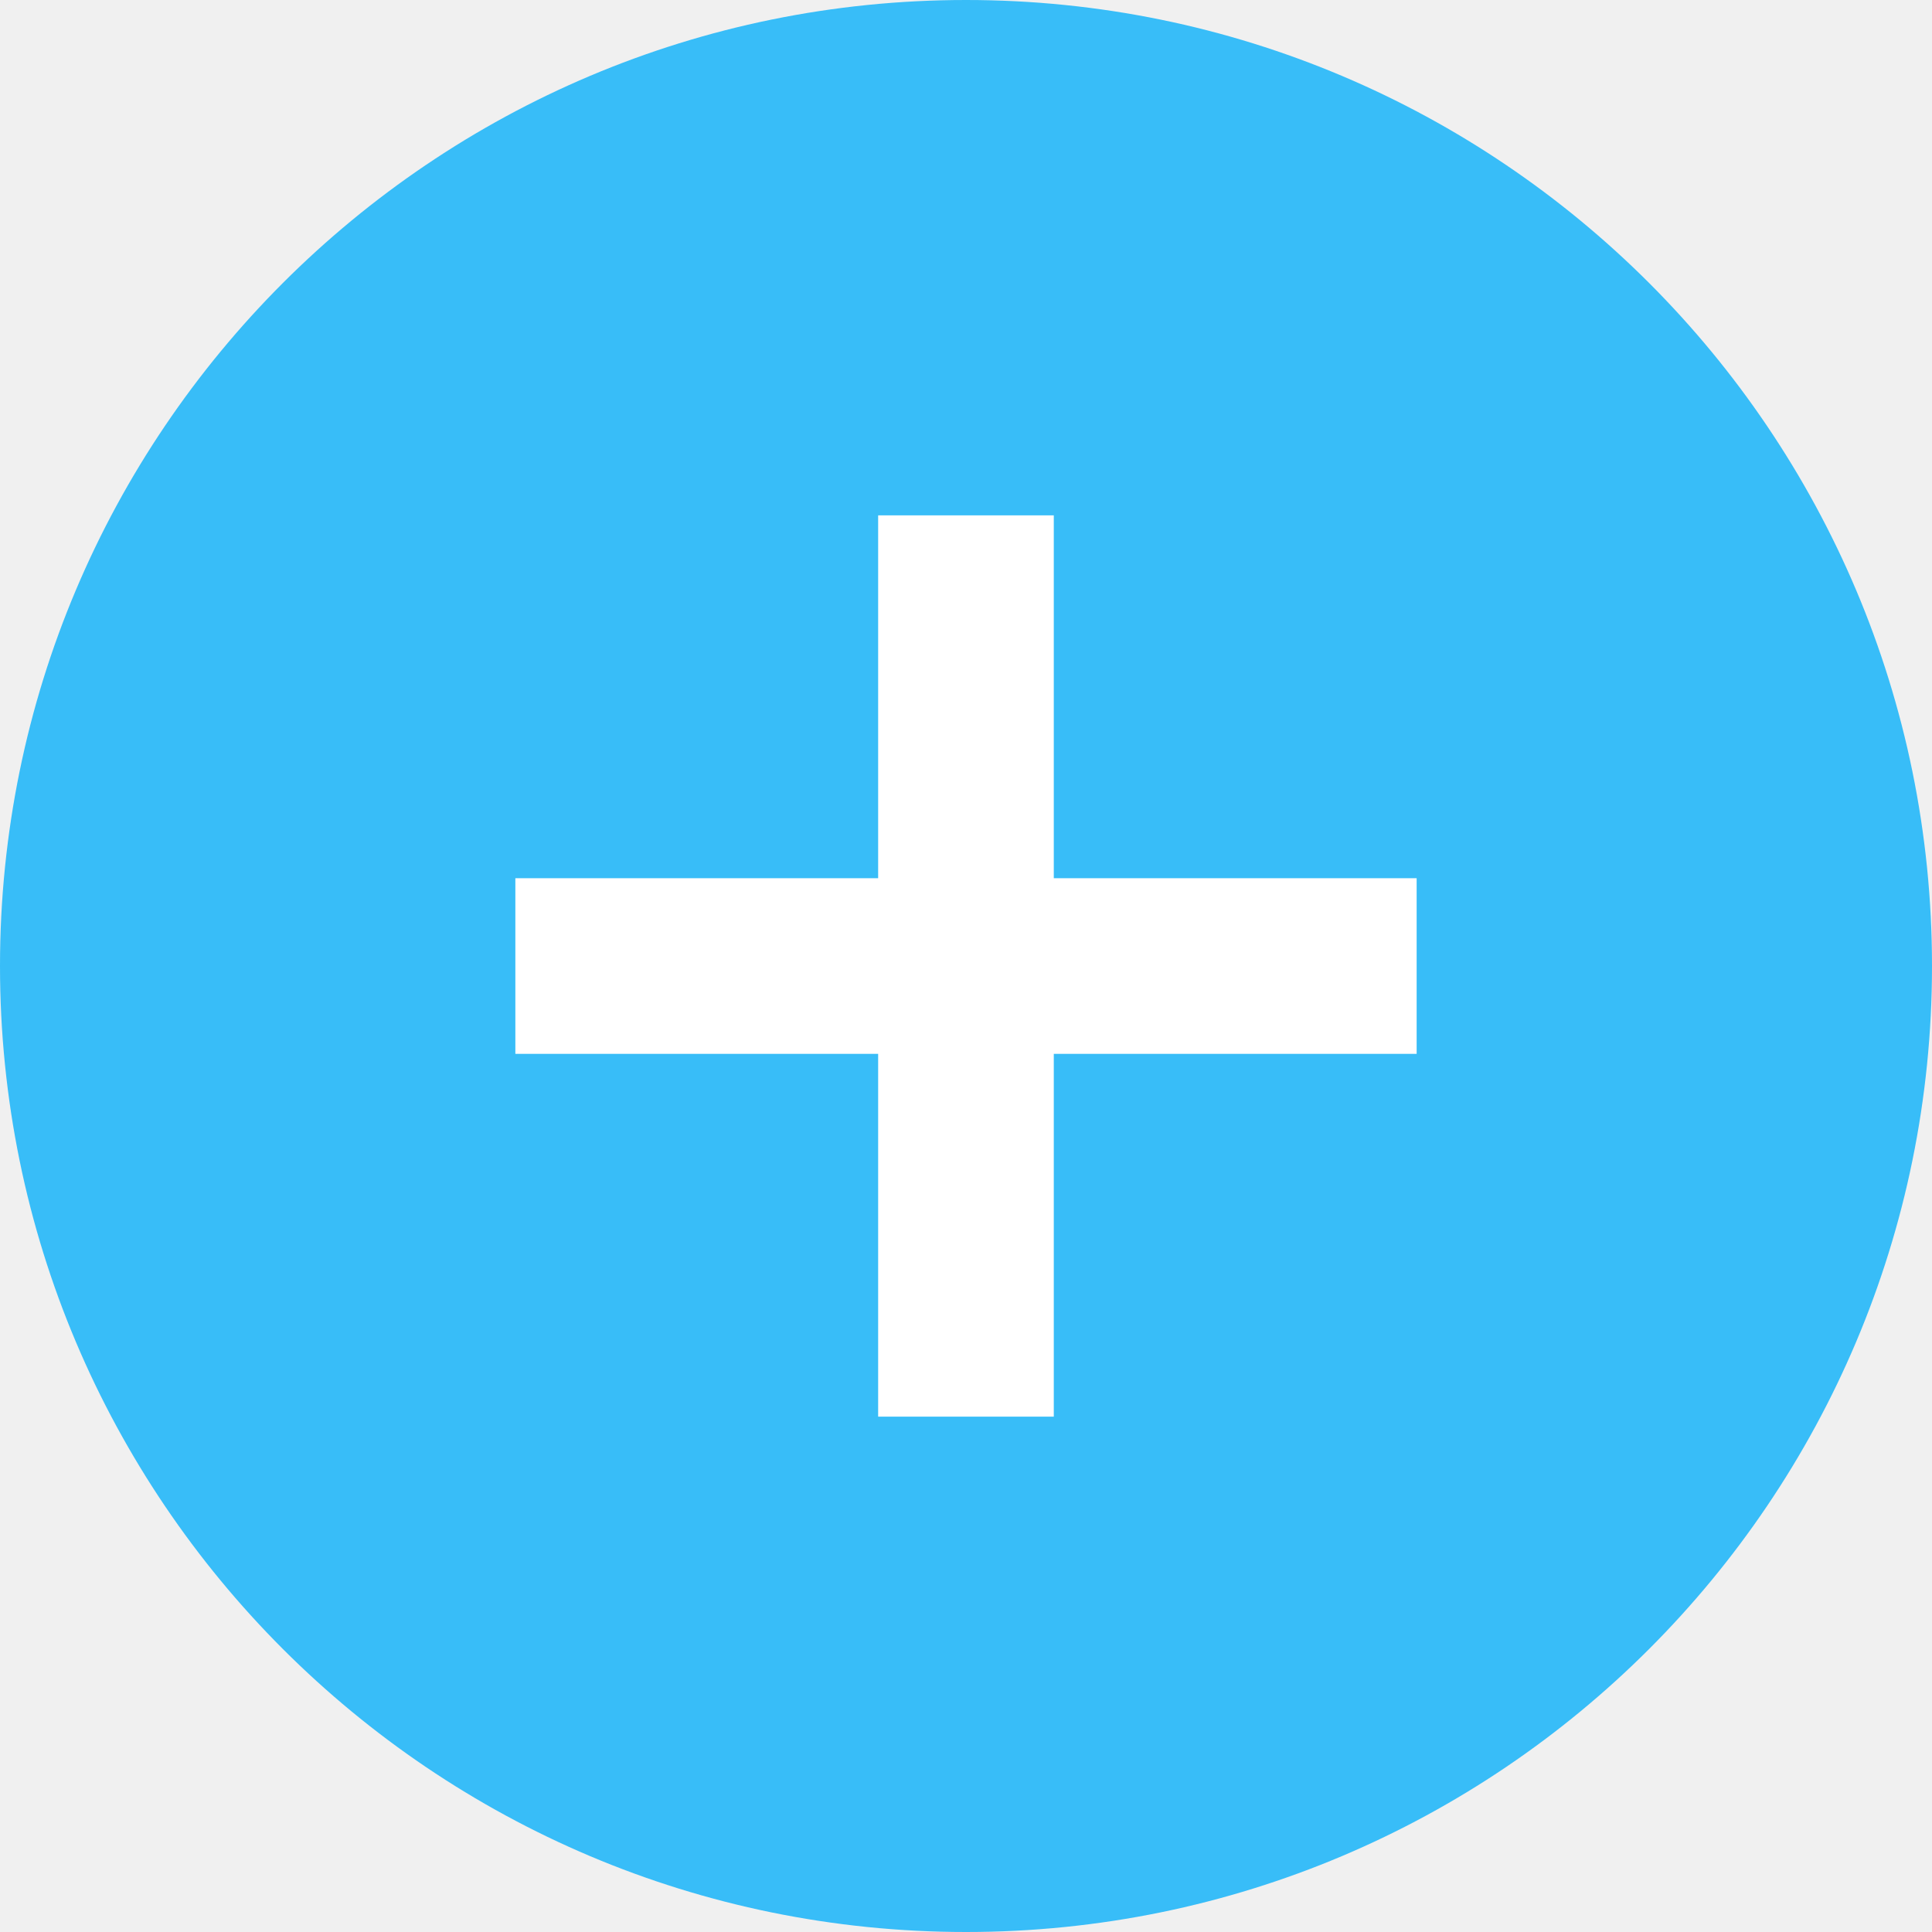
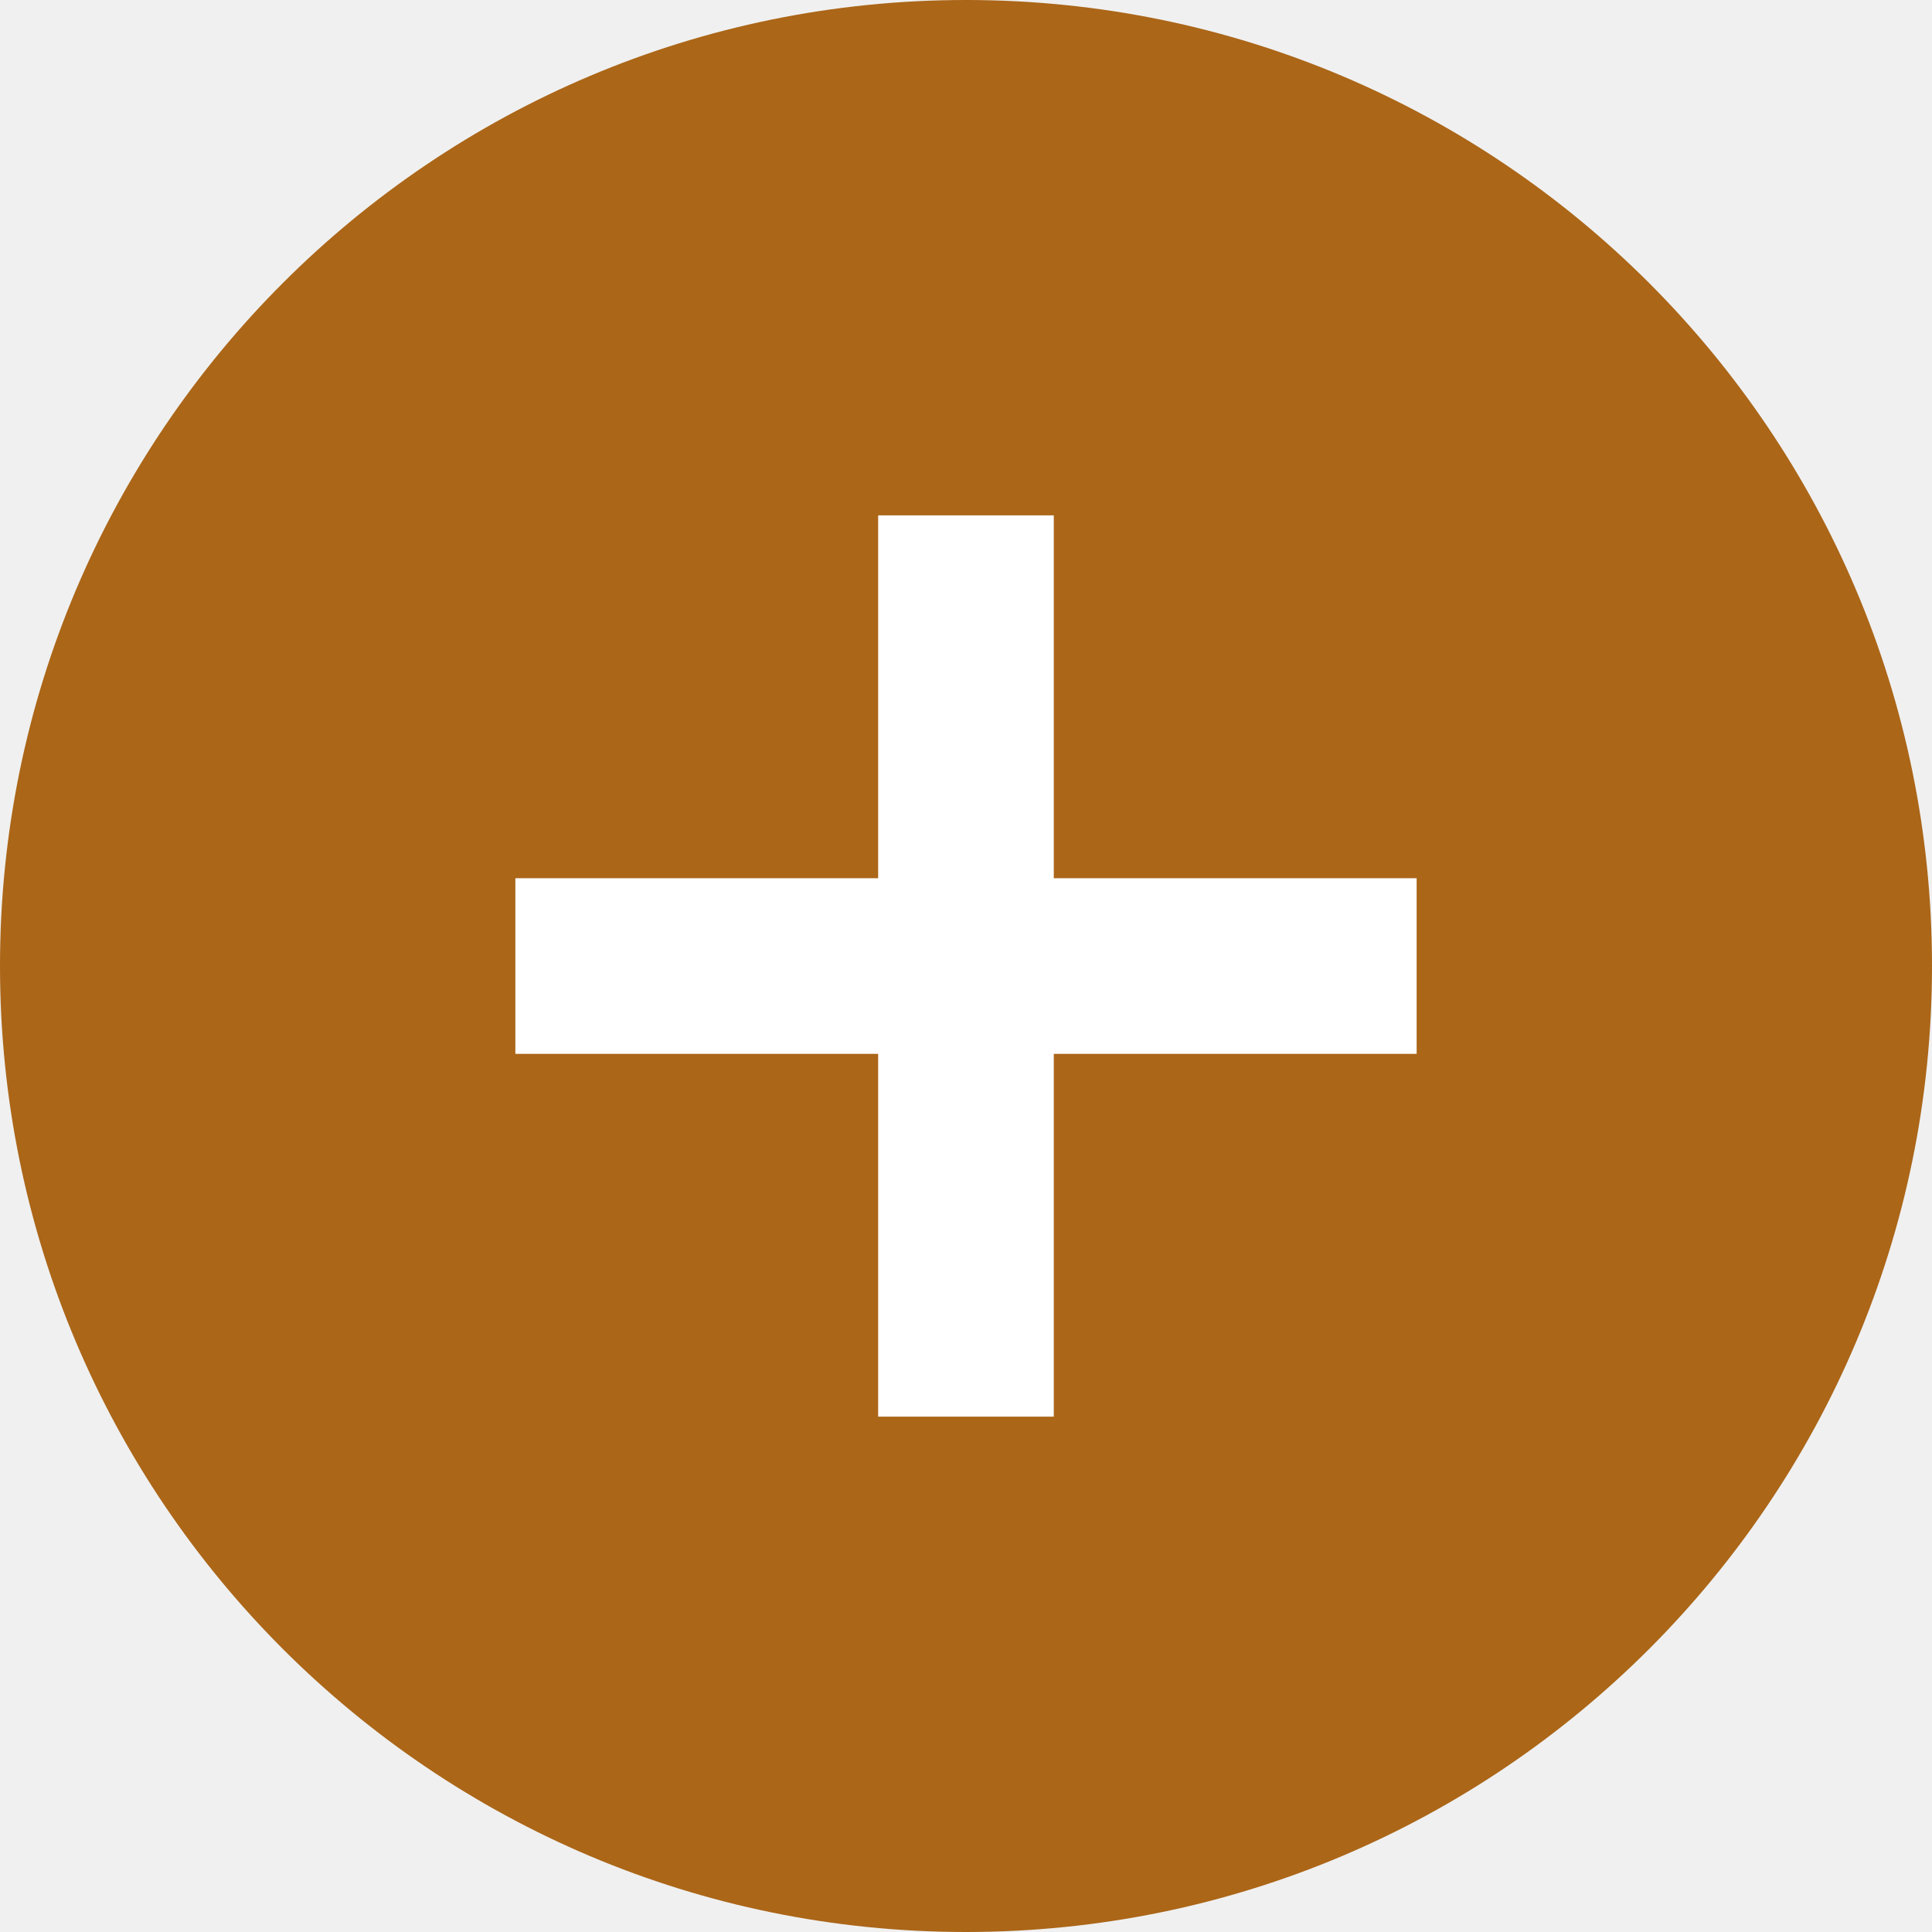
<svg xmlns="http://www.w3.org/2000/svg" id="Capa_1" data-name="Capa 1" viewBox="0 0 321.54 321.54">
  <defs>
-     <style>.cls-1{fill:#38bdf8;}.cls-2{fill:#fff;}</style>
+     <style>.cls-1{fill:#ab6618;}.cls-2{fill:#fff;}</style>
  </defs>
  <circle class="cls-1" cx="160.77" cy="160.77" r="160.77" />
  <rect class="cls-2" x="146.15" y="85.77" width="29.23" height="150" />
  <rect class="cls-2" x="167.61" y="107.23" width="29.23" height="150" transform="translate(-21.46 343) rotate(-90)" />
</svg>
